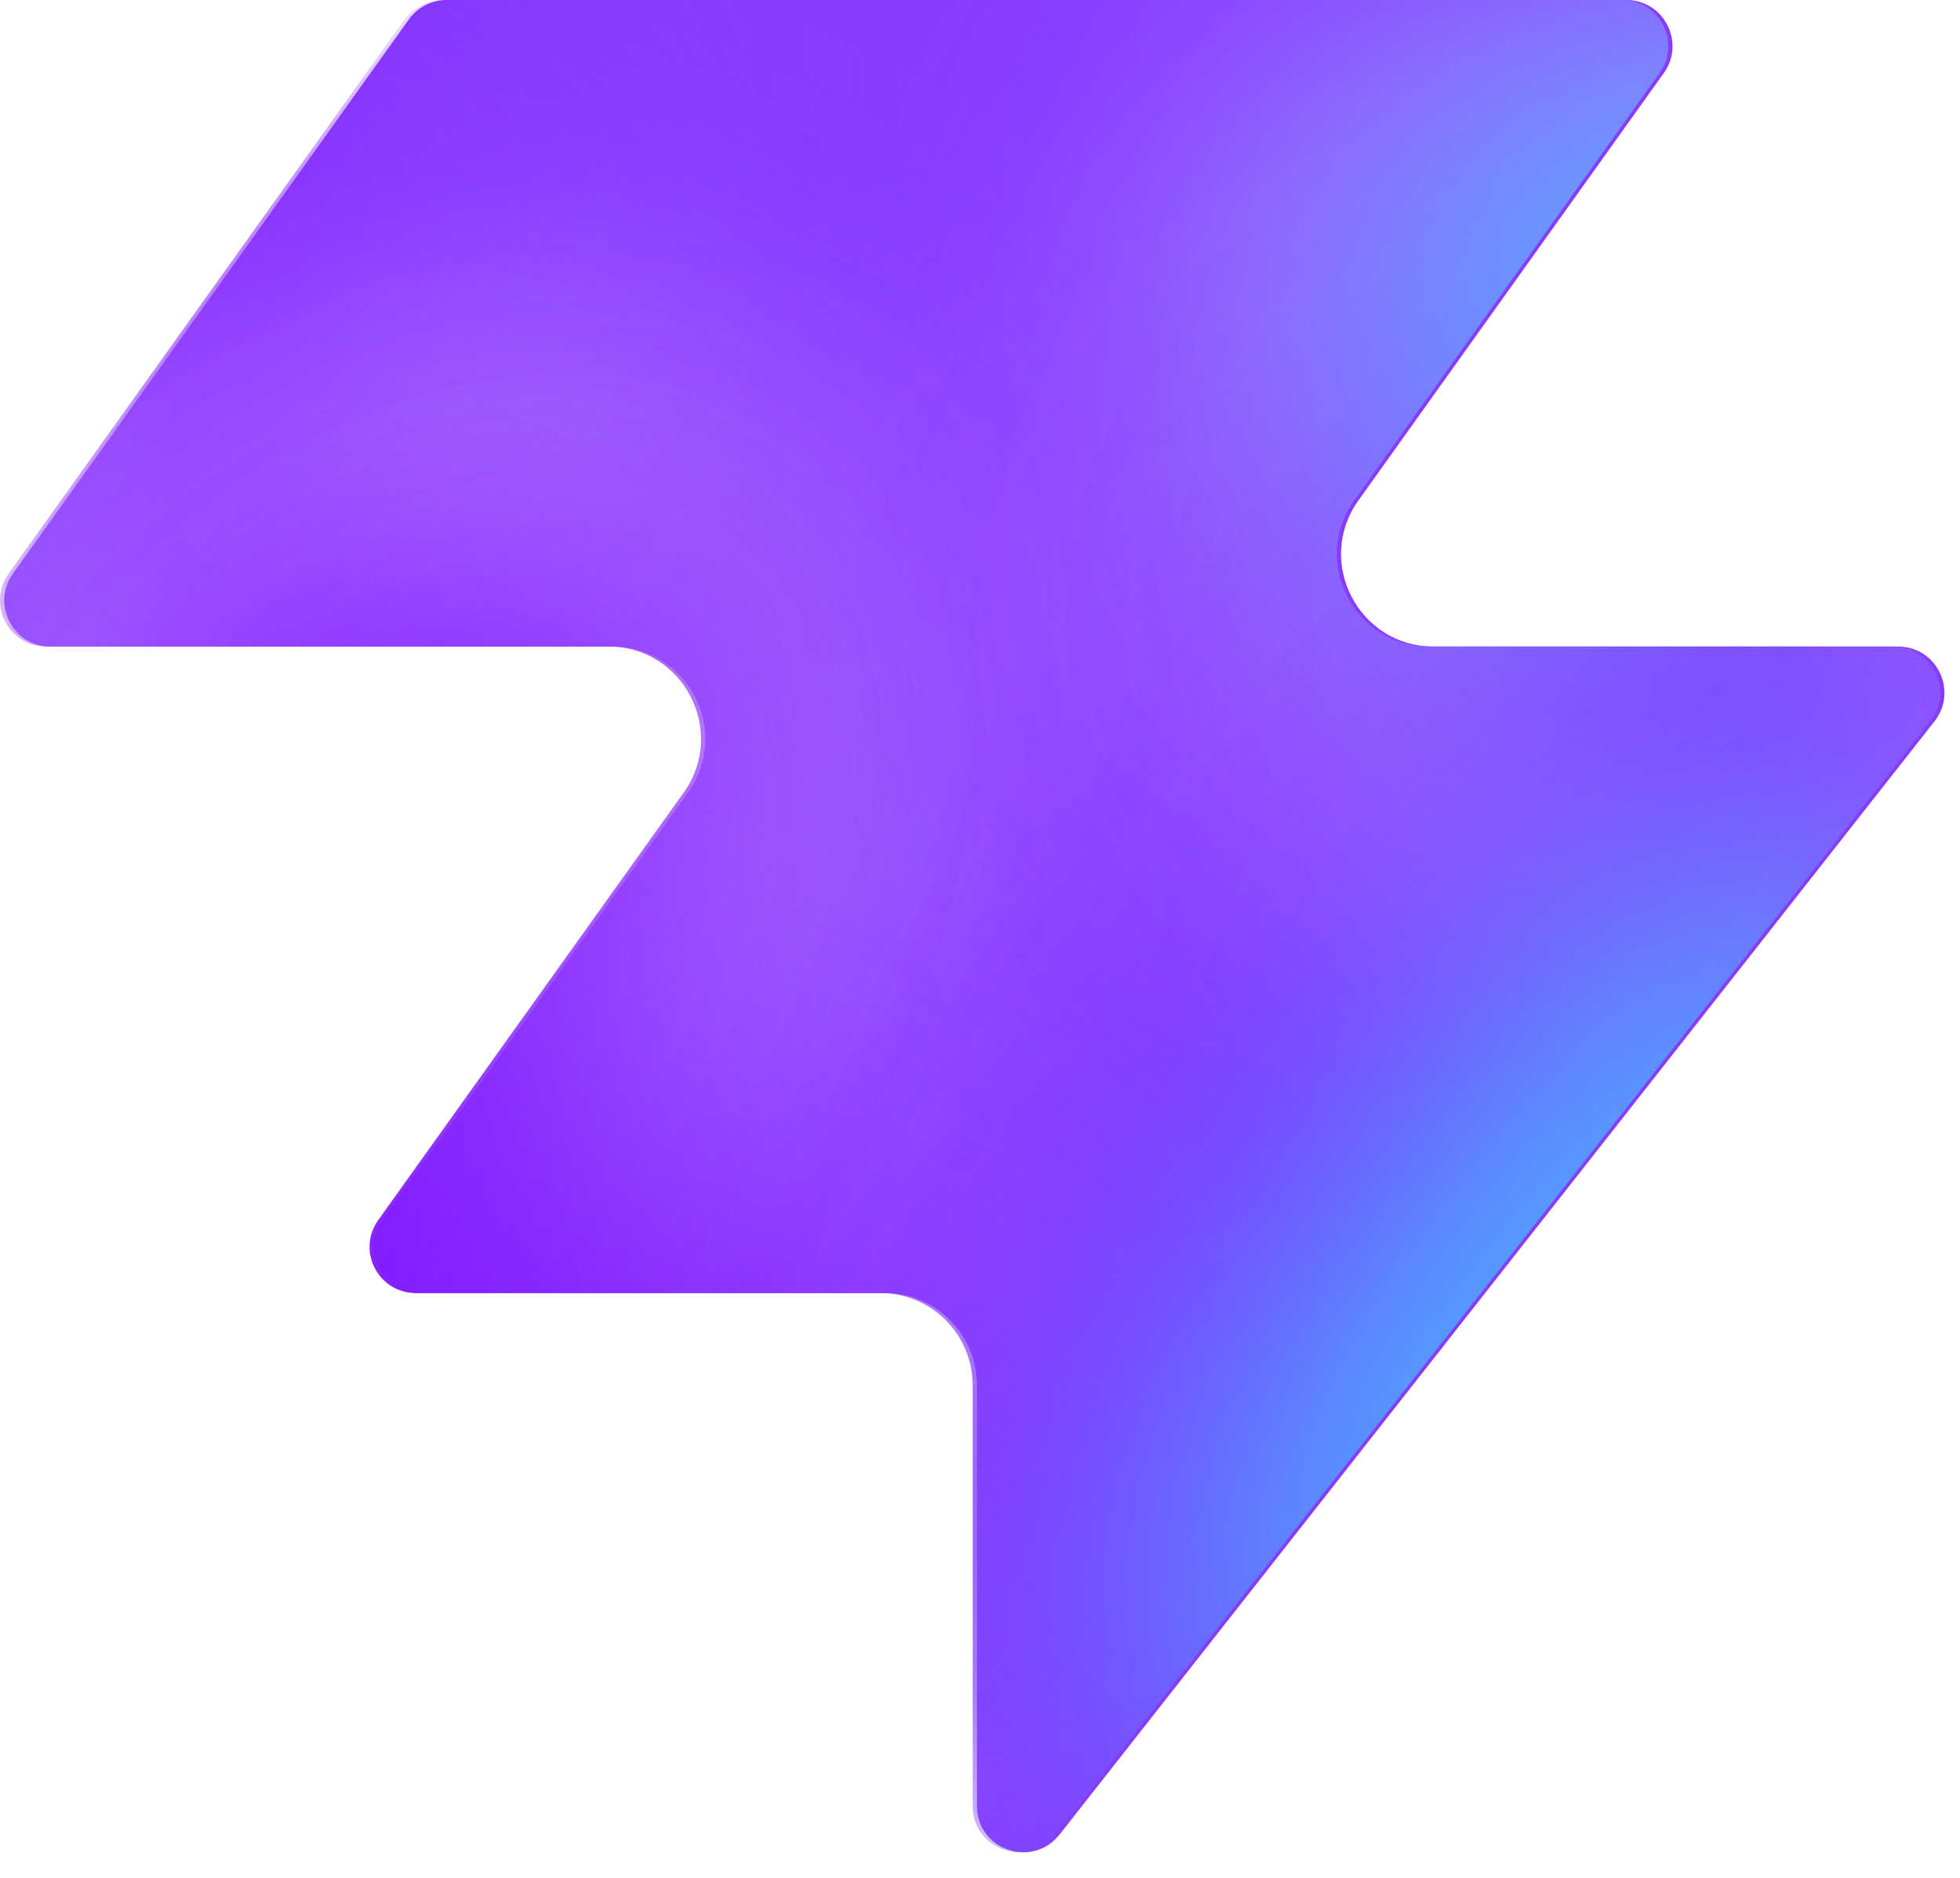
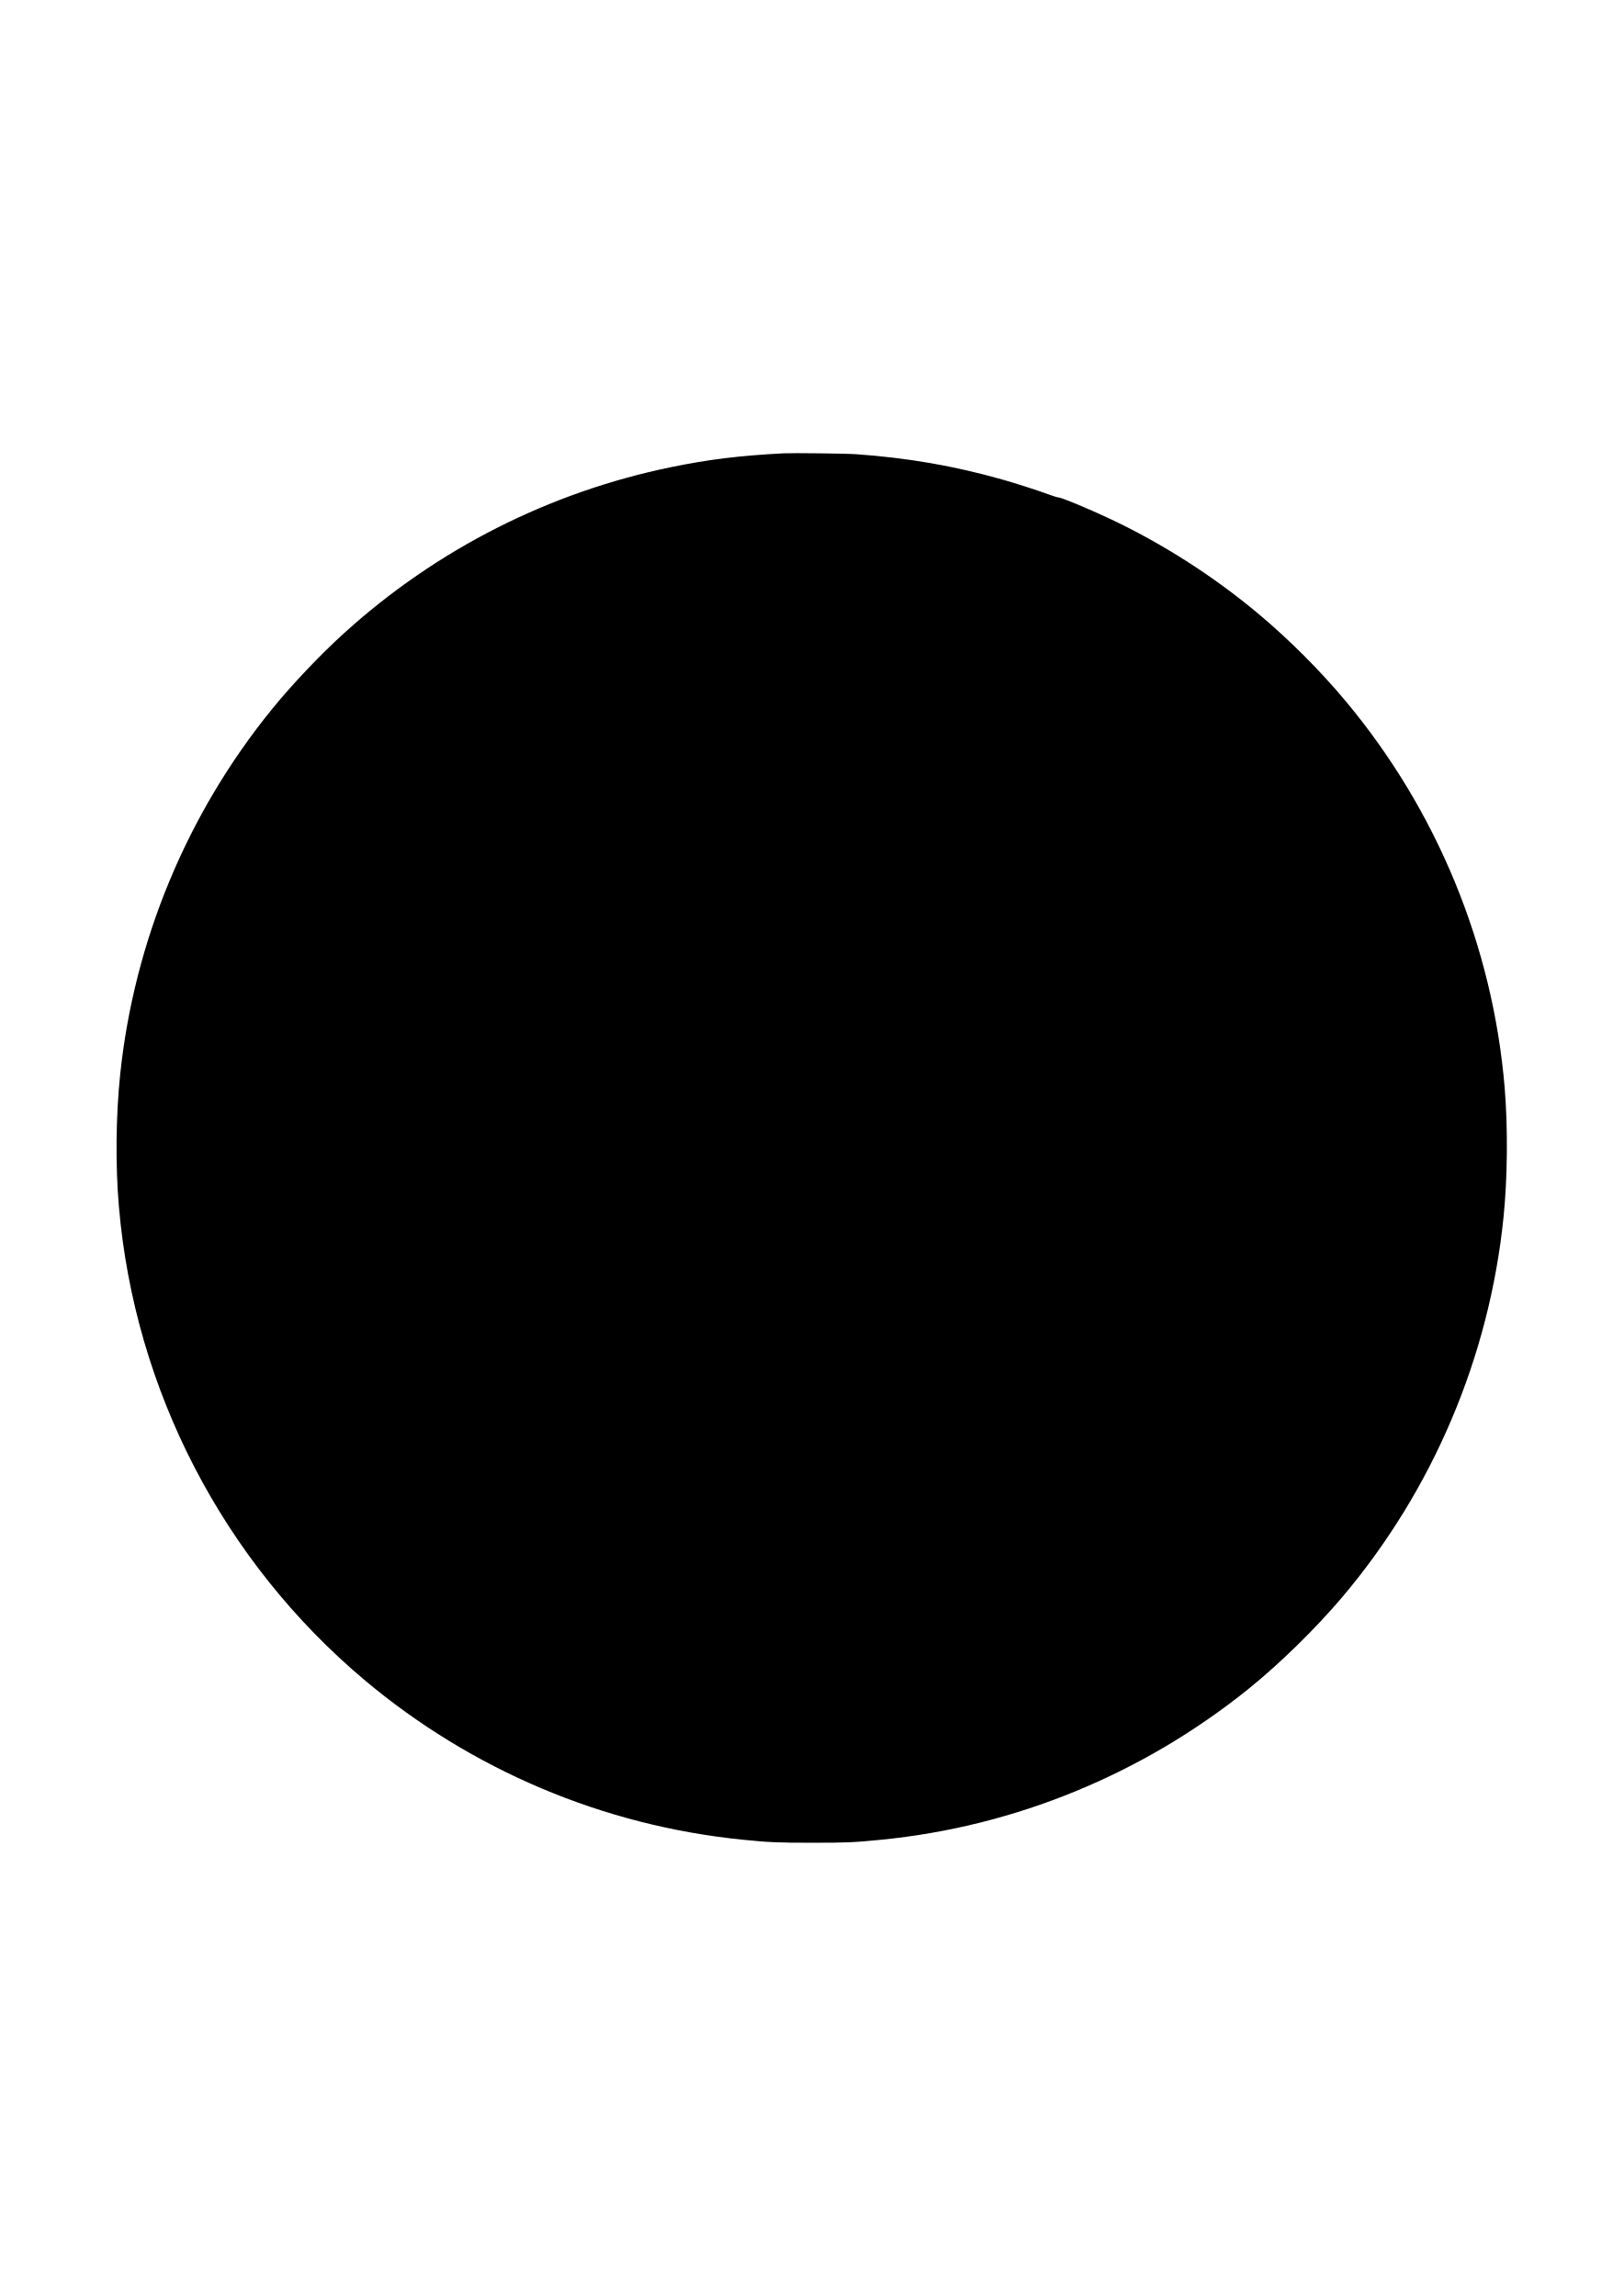
- <svg xmlns="http://www.w3.org/2000/svg" width="48" height="46" fill="none" viewBox="0 0 48 46">
-   <path fill="#863bff" d="M25.946 44.938c-.664.845-2.021.375-2.021-.698V33.937a2.26 2.26 0 0 0-2.262-2.262H10.287c-.92 0-1.456-1.04-.92-1.788l7.48-10.471c1.07-1.497 0-3.578-1.842-3.578H1.237c-.92 0-1.456-1.04-.92-1.788L10.013.474c.214-.297.556-.474.92-.474h28.894c.92 0 1.456 1.04.92 1.788l-7.48 10.471c-1.07 1.498 0 3.579 1.842 3.579h11.377c.943 0 1.473 1.088.89 1.83L25.947 44.94z" style="fill:#863bff;fill:color(display-p3 .525 .23 1);fill-opacity:1" />
-   <mask id="a" width="48" height="46" x="0" y="0" maskUnits="userSpaceOnUse" style="mask-type:alpha">
-     <path fill="#000" d="M25.842 44.938c-.664.844-2.021.375-2.021-.698V33.937a2.26 2.26 0 0 0-2.262-2.262H10.183c-.92 0-1.456-1.04-.92-1.788l7.48-10.471c1.07-1.498 0-3.579-1.842-3.579H1.133c-.92 0-1.456-1.04-.92-1.787L9.91.473c.214-.297.556-.474.92-.474h28.894c.92 0 1.456 1.04.92 1.788l-7.48 10.471c-1.07 1.498 0 3.578 1.842 3.578h11.377c.943 0 1.473 1.088.89 1.832L25.843 44.94z" style="fill:#000;fill-opacity:1" />
-   </mask>
-   <g mask="url(#a)">
-     <g filter="url(#b)">
-       <ellipse cx="5.508" cy="14.704" fill="#ede6ff" rx="5.508" ry="14.704" style="fill:#ede6ff;fill:color(display-p3 .927 .903 1);fill-opacity:1" transform="matrix(.00324 1 1 -.00324 -4.47 31.516)" />
-     </g>
-     <g filter="url(#c)">
-       <ellipse cx="10.399" cy="29.851" fill="#ede6ff" rx="10.399" ry="29.851" style="fill:#ede6ff;fill:color(display-p3 .927 .903 1);fill-opacity:1" transform="matrix(.00324 1 1 -.00324 -39.328 7.883)" />
-     </g>
-     <g filter="url(#d)">
-       <ellipse cx="5.508" cy="30.487" fill="#7e14ff" rx="5.508" ry="30.487" style="fill:#7e14ff;fill:color(display-p3 .492 .077 1);fill-opacity:1" transform="rotate(89.814 -25.913 -14.639)scale(1 -1)" />
-     </g>
-     <g filter="url(#e)">
-       <ellipse cx="5.508" cy="30.599" fill="#7e14ff" rx="5.508" ry="30.599" style="fill:#7e14ff;fill:color(display-p3 .492 .077 1);fill-opacity:1" transform="rotate(89.814 -32.644 -3.334)scale(1 -1)" />
-     </g>
-     <g filter="url(#f)">
-       <ellipse cx="5.508" cy="30.599" fill="#7e14ff" rx="5.508" ry="30.599" style="fill:#7e14ff;fill:color(display-p3 .492 .077 1);fill-opacity:1" transform="matrix(.00324 1 1 -.00324 -34.34 30.47)" />
-     </g>
-     <g filter="url(#g)">
-       <ellipse cx="14.072" cy="22.078" fill="#ede6ff" rx="14.072" ry="22.078" style="fill:#ede6ff;fill:color(display-p3 .927 .903 1);fill-opacity:1" transform="rotate(93.35 24.506 48.493)scale(-1 1)" />
-     </g>
-     <g filter="url(#h)">
-       <ellipse cx="3.47" cy="21.501" fill="#7e14ff" rx="3.47" ry="21.501" style="fill:#7e14ff;fill:color(display-p3 .492 .077 1);fill-opacity:1" transform="rotate(89.009 28.708 47.59)scale(-1 1)" />
-     </g>
-     <g filter="url(#i)">
-       <ellipse cx="3.47" cy="21.501" fill="#7e14ff" rx="3.47" ry="21.501" style="fill:#7e14ff;fill:color(display-p3 .492 .077 1);fill-opacity:1" transform="rotate(89.009 28.708 47.59)scale(-1 1)" />
-     </g>
-     <g filter="url(#j)">
-       <ellipse cx=".387" cy="8.972" fill="#7e14ff" rx="4.407" ry="29.108" style="fill:#7e14ff;fill:color(display-p3 .492 .077 1);fill-opacity:1" transform="rotate(39.51 .387 8.972)" />
-     </g>
-     <g filter="url(#k)">
-       <ellipse cx="47.523" cy="-6.092" fill="#7e14ff" rx="4.407" ry="29.108" style="fill:#7e14ff;fill:color(display-p3 .492 .077 1);fill-opacity:1" transform="rotate(37.892 47.523 -6.092)" />
-     </g>
-     <g filter="url(#l)">
-       <ellipse cx="41.412" cy="6.333" fill="#47bfff" rx="5.971" ry="9.665" style="fill:#47bfff;fill:color(display-p3 .28 .748 1);fill-opacity:1" transform="rotate(37.892 41.412 6.333)" />
-     </g>
-     <g filter="url(#m)">
-       <ellipse cx="-1.879" cy="38.332" fill="#7e14ff" rx="4.407" ry="29.108" style="fill:#7e14ff;fill:color(display-p3 .492 .077 1);fill-opacity:1" transform="rotate(37.892 -1.88 38.332)" />
-     </g>
-     <g filter="url(#n)">
-       <ellipse cx="-1.879" cy="38.332" fill="#7e14ff" rx="4.407" ry="29.108" style="fill:#7e14ff;fill:color(display-p3 .492 .077 1);fill-opacity:1" transform="rotate(37.892 -1.88 38.332)" />
-     </g>
-     <g filter="url(#o)">
-       <ellipse cx="35.651" cy="29.907" fill="#7e14ff" rx="4.407" ry="29.108" style="fill:#7e14ff;fill:color(display-p3 .492 .077 1);fill-opacity:1" transform="rotate(37.892 35.651 29.907)" />
-     </g>
-     <g filter="url(#p)">
-       <ellipse cx="38.418" cy="32.4" fill="#47bfff" rx="5.971" ry="15.297" style="fill:#47bfff;fill:color(display-p3 .28 .748 1);fill-opacity:1" transform="rotate(37.892 38.418 32.4)" />
-     </g>
+ <svg xmlns="http://www.w3.org/2000/svg" version="1.0" width="2480pt" height="3508pt" viewBox="0 0 2480 3508" preserveAspectRatio="xMidYMid meet">
+   <g transform="translate(0,3508) scale(0.1,-0.1)" fill="#000000" stroke="none">
+     <path d="M11970 28154 c-678 -36 -1142 -93 -1712 -210 -1865 -382 -3590 -1257 -5003 -2539 -363 -329 -793 -782 -1100 -1160 -1295 -1592 -2106 -3543 -2319 -5580 -66 -627 -74 -1390 -20 -2015 239 -2809 1597 -5427 3754 -7240 1640 -1377 3651 -2226 5780 -2439 397 -40 536 -46 1060 -46 523 0 639 5 1050 46 2045 201 3995 1002 5611 2304 476 383 1026 922 1431 1400 1387 1639 2251 3675 2467 5815 61 600 67 1370 16 1980 -183 2160 -1033 4226 -2426 5895 -390 468 -873 951 -1344 1344 -686 574 -1478 1079 -2280 1454 -329 154 -723 317 -766 317 -14 0 -73 17 -130 39 -174 64 -523 177 -729 235 -734 207 -1426 328 -2225 386 -144 11 -980 21 -1115 14z" />
  </g>
-   <defs>
-     <filter id="b" width="60.045" height="41.654" x="-19.77" y="16.149" color-interpolation-filters="sRGB" filterUnits="userSpaceOnUse">
-       <feFlood flood-opacity="0" result="BackgroundImageFix" />
-       <feBlend in="SourceGraphic" in2="BackgroundImageFix" result="shape" />
-       <feGaussianBlur result="effect1_foregroundBlur_2002_17158" stdDeviation="7.659" />
-     </filter>
-     <filter id="c" width="90.34" height="51.437" x="-54.613" y="-7.533" color-interpolation-filters="sRGB" filterUnits="userSpaceOnUse">
-       <feFlood flood-opacity="0" result="BackgroundImageFix" />
-       <feBlend in="SourceGraphic" in2="BackgroundImageFix" result="shape" />
-       <feGaussianBlur result="effect1_foregroundBlur_2002_17158" stdDeviation="7.659" />
-     </filter>
-     <filter id="d" width="79.355" height="29.4" x="-49.64" y="2.03" color-interpolation-filters="sRGB" filterUnits="userSpaceOnUse">
-       <feFlood flood-opacity="0" result="BackgroundImageFix" />
-       <feBlend in="SourceGraphic" in2="BackgroundImageFix" result="shape" />
-       <feGaussianBlur result="effect1_foregroundBlur_2002_17158" stdDeviation="4.596" />
-     </filter>
-     <filter id="e" width="79.579" height="29.4" x="-45.045" y="20.029" color-interpolation-filters="sRGB" filterUnits="userSpaceOnUse">
-       <feFlood flood-opacity="0" result="BackgroundImageFix" />
-       <feBlend in="SourceGraphic" in2="BackgroundImageFix" result="shape" />
-       <feGaussianBlur result="effect1_foregroundBlur_2002_17158" stdDeviation="4.596" />
-     </filter>
-     <filter id="f" width="79.579" height="29.4" x="-43.513" y="21.178" color-interpolation-filters="sRGB" filterUnits="userSpaceOnUse">
-       <feFlood flood-opacity="0" result="BackgroundImageFix" />
-       <feBlend in="SourceGraphic" in2="BackgroundImageFix" result="shape" />
-       <feGaussianBlur result="effect1_foregroundBlur_2002_17158" stdDeviation="4.596" />
-     </filter>
-     <filter id="g" width="74.749" height="58.852" x="15.756" y="-17.901" color-interpolation-filters="sRGB" filterUnits="userSpaceOnUse">
-       <feFlood flood-opacity="0" result="BackgroundImageFix" />
-       <feBlend in="SourceGraphic" in2="BackgroundImageFix" result="shape" />
-       <feGaussianBlur result="effect1_foregroundBlur_2002_17158" stdDeviation="7.659" />
-     </filter>
-     <filter id="h" width="61.377" height="25.362" x="23.548" y="2.284" color-interpolation-filters="sRGB" filterUnits="userSpaceOnUse">
-       <feFlood flood-opacity="0" result="BackgroundImageFix" />
-       <feBlend in="SourceGraphic" in2="BackgroundImageFix" result="shape" />
-       <feGaussianBlur result="effect1_foregroundBlur_2002_17158" stdDeviation="4.596" />
-     </filter>
-     <filter id="i" width="61.377" height="25.362" x="23.548" y="2.284" color-interpolation-filters="sRGB" filterUnits="userSpaceOnUse">
-       <feFlood flood-opacity="0" result="BackgroundImageFix" />
-       <feBlend in="SourceGraphic" in2="BackgroundImageFix" result="shape" />
-       <feGaussianBlur result="effect1_foregroundBlur_2002_17158" stdDeviation="4.596" />
-     </filter>
-     <filter id="j" width="56.045" height="63.649" x="-27.636" y="-22.853" color-interpolation-filters="sRGB" filterUnits="userSpaceOnUse">
-       <feFlood flood-opacity="0" result="BackgroundImageFix" />
-       <feBlend in="SourceGraphic" in2="BackgroundImageFix" result="shape" />
-       <feGaussianBlur result="effect1_foregroundBlur_2002_17158" stdDeviation="4.596" />
-     </filter>
-     <filter id="k" width="54.814" height="64.646" x="20.116" y="-38.415" color-interpolation-filters="sRGB" filterUnits="userSpaceOnUse">
-       <feFlood flood-opacity="0" result="BackgroundImageFix" />
-       <feBlend in="SourceGraphic" in2="BackgroundImageFix" result="shape" />
-       <feGaussianBlur result="effect1_foregroundBlur_2002_17158" stdDeviation="4.596" />
-     </filter>
-     <filter id="l" width="33.541" height="35.313" x="24.641" y="-11.323" color-interpolation-filters="sRGB" filterUnits="userSpaceOnUse">
-       <feFlood flood-opacity="0" result="BackgroundImageFix" />
-       <feBlend in="SourceGraphic" in2="BackgroundImageFix" result="shape" />
-       <feGaussianBlur result="effect1_foregroundBlur_2002_17158" stdDeviation="4.596" />
-     </filter>
-     <filter id="m" width="54.814" height="64.646" x="-29.286" y="6.009" color-interpolation-filters="sRGB" filterUnits="userSpaceOnUse">
-       <feFlood flood-opacity="0" result="BackgroundImageFix" />
-       <feBlend in="SourceGraphic" in2="BackgroundImageFix" result="shape" />
-       <feGaussianBlur result="effect1_foregroundBlur_2002_17158" stdDeviation="4.596" />
-     </filter>
-     <filter id="n" width="54.814" height="64.646" x="-29.286" y="6.009" color-interpolation-filters="sRGB" filterUnits="userSpaceOnUse">
-       <feFlood flood-opacity="0" result="BackgroundImageFix" />
-       <feBlend in="SourceGraphic" in2="BackgroundImageFix" result="shape" />
-       <feGaussianBlur result="effect1_foregroundBlur_2002_17158" stdDeviation="4.596" />
-     </filter>
-     <filter id="o" width="54.814" height="64.646" x="8.244" y="-2.416" color-interpolation-filters="sRGB" filterUnits="userSpaceOnUse">
-       <feFlood flood-opacity="0" result="BackgroundImageFix" />
-       <feBlend in="SourceGraphic" in2="BackgroundImageFix" result="shape" />
-       <feGaussianBlur result="effect1_foregroundBlur_2002_17158" stdDeviation="4.596" />
-     </filter>
-     <filter id="p" width="39.409" height="43.623" x="18.713" y="10.588" color-interpolation-filters="sRGB" filterUnits="userSpaceOnUse">
-       <feFlood flood-opacity="0" result="BackgroundImageFix" />
-       <feBlend in="SourceGraphic" in2="BackgroundImageFix" result="shape" />
-       <feGaussianBlur result="effect1_foregroundBlur_2002_17158" stdDeviation="4.596" />
-     </filter>
-   </defs>
</svg>
